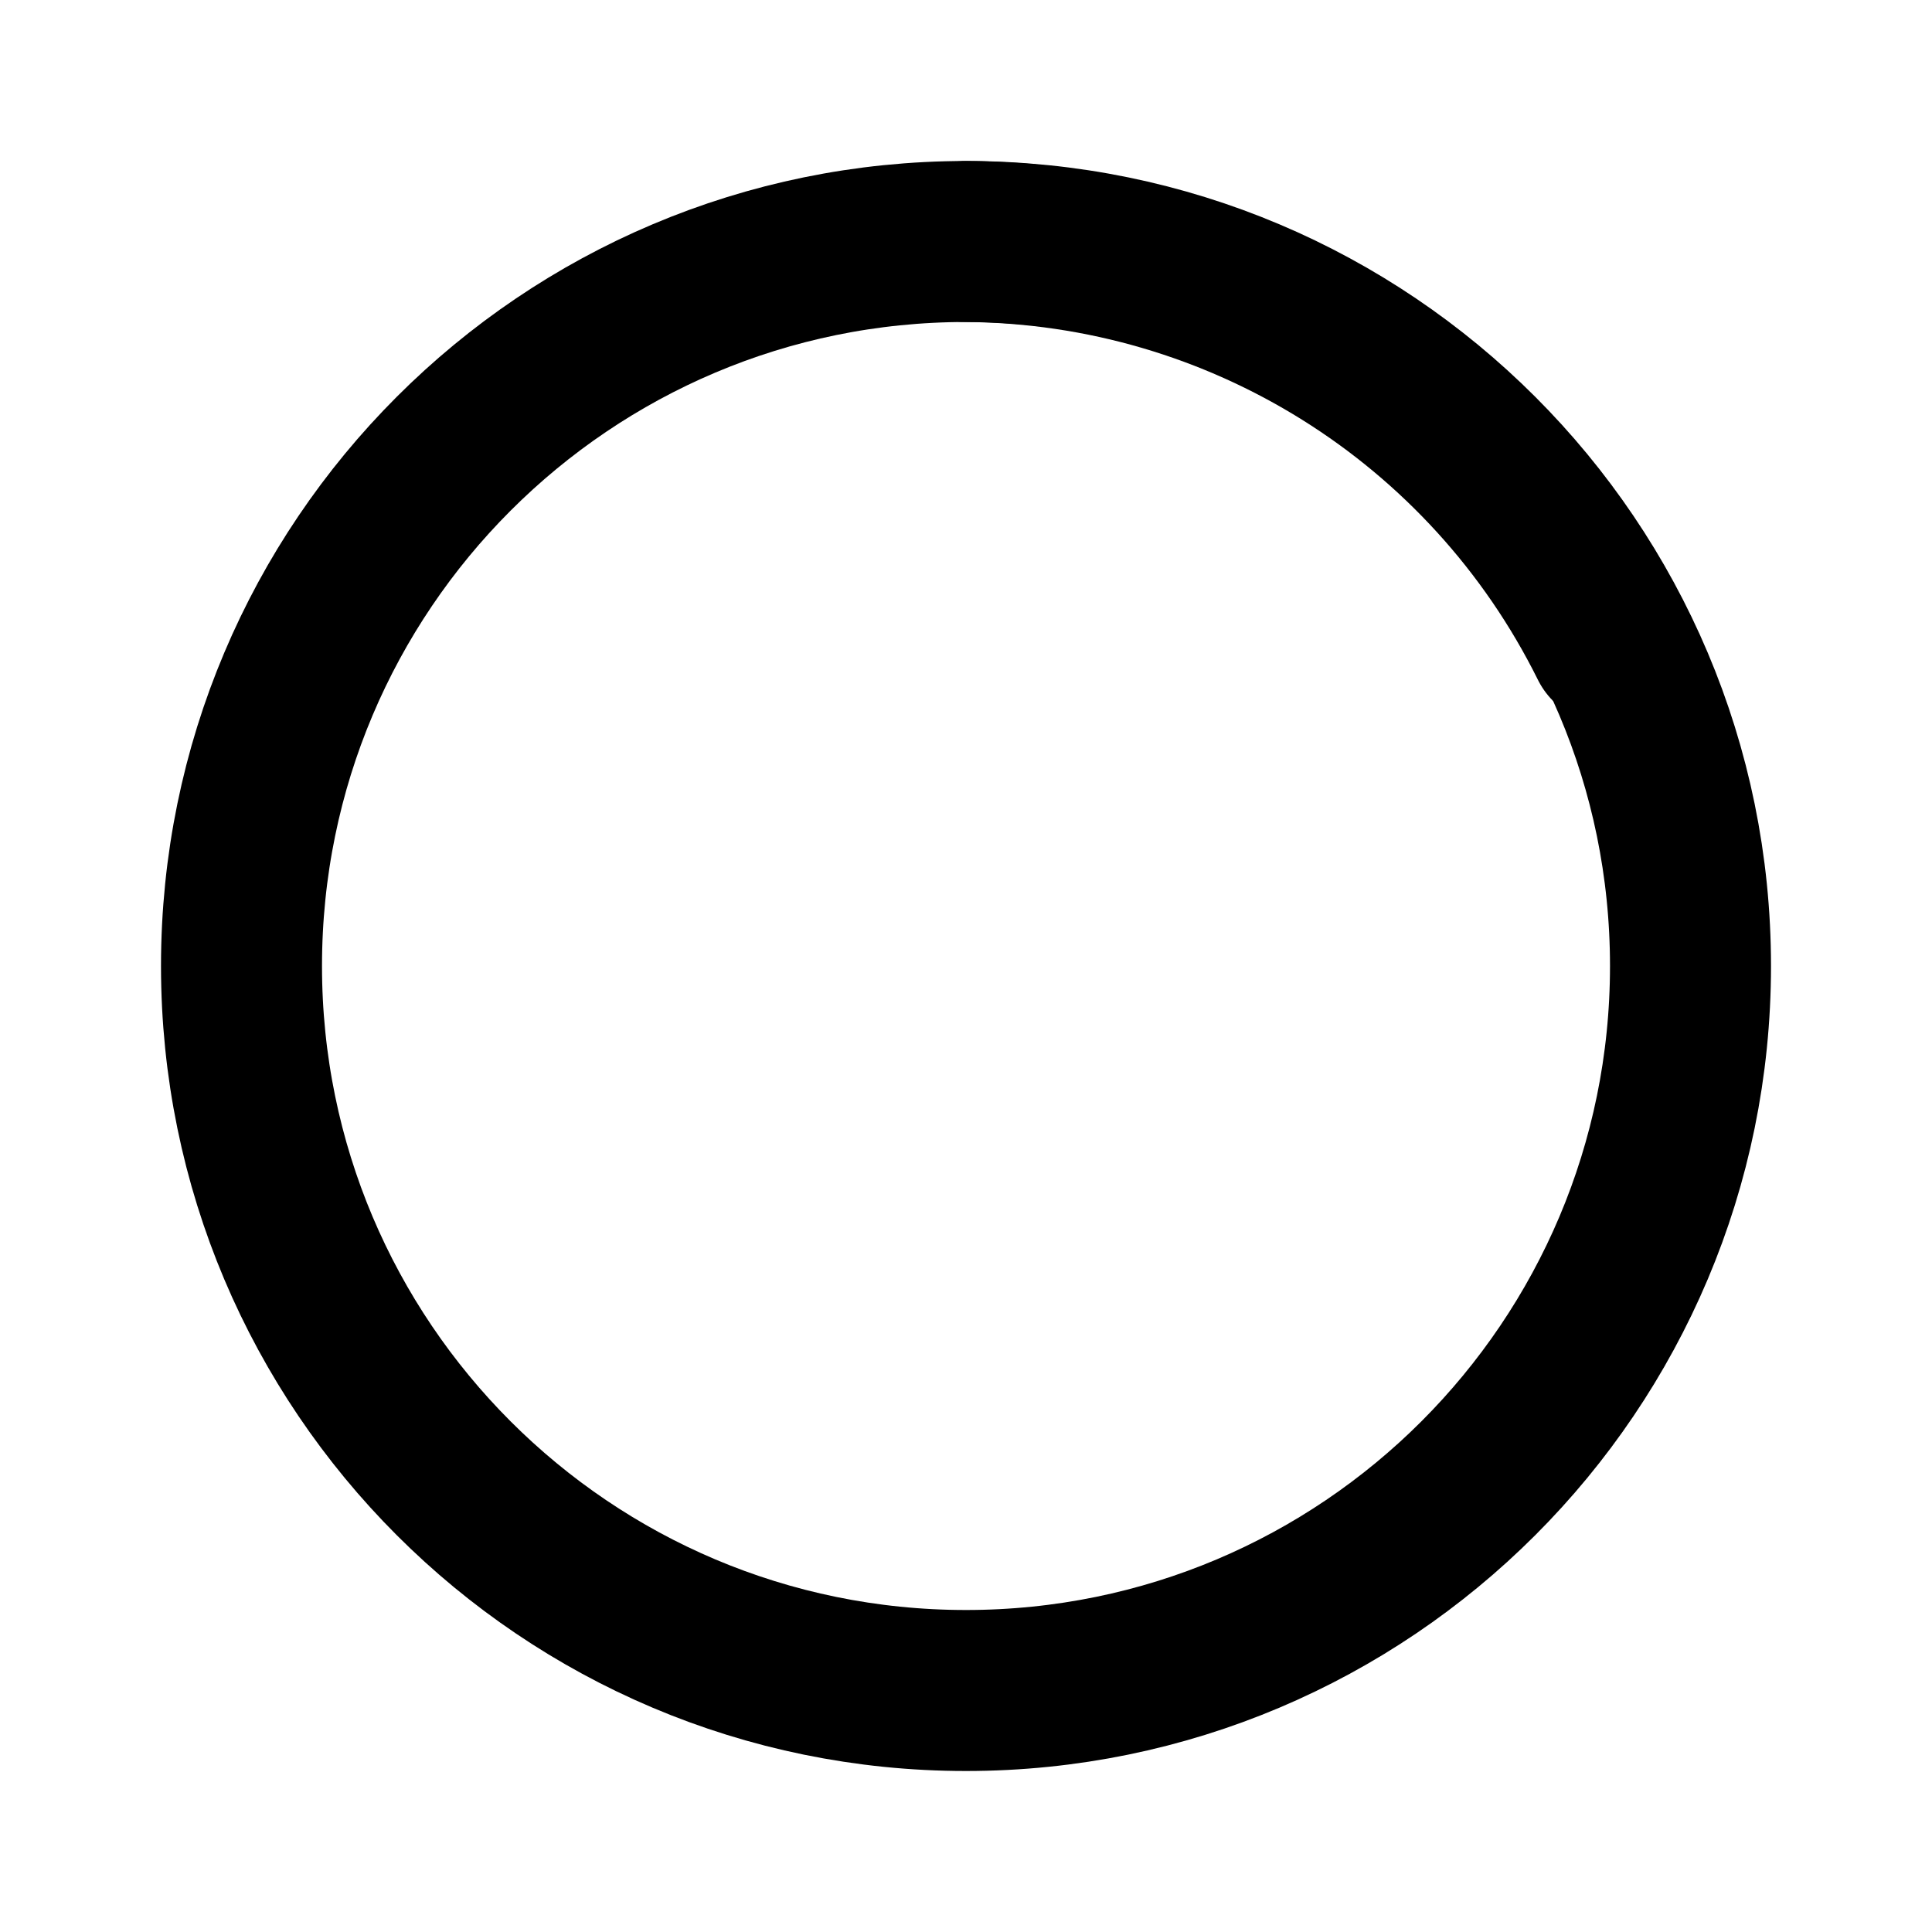
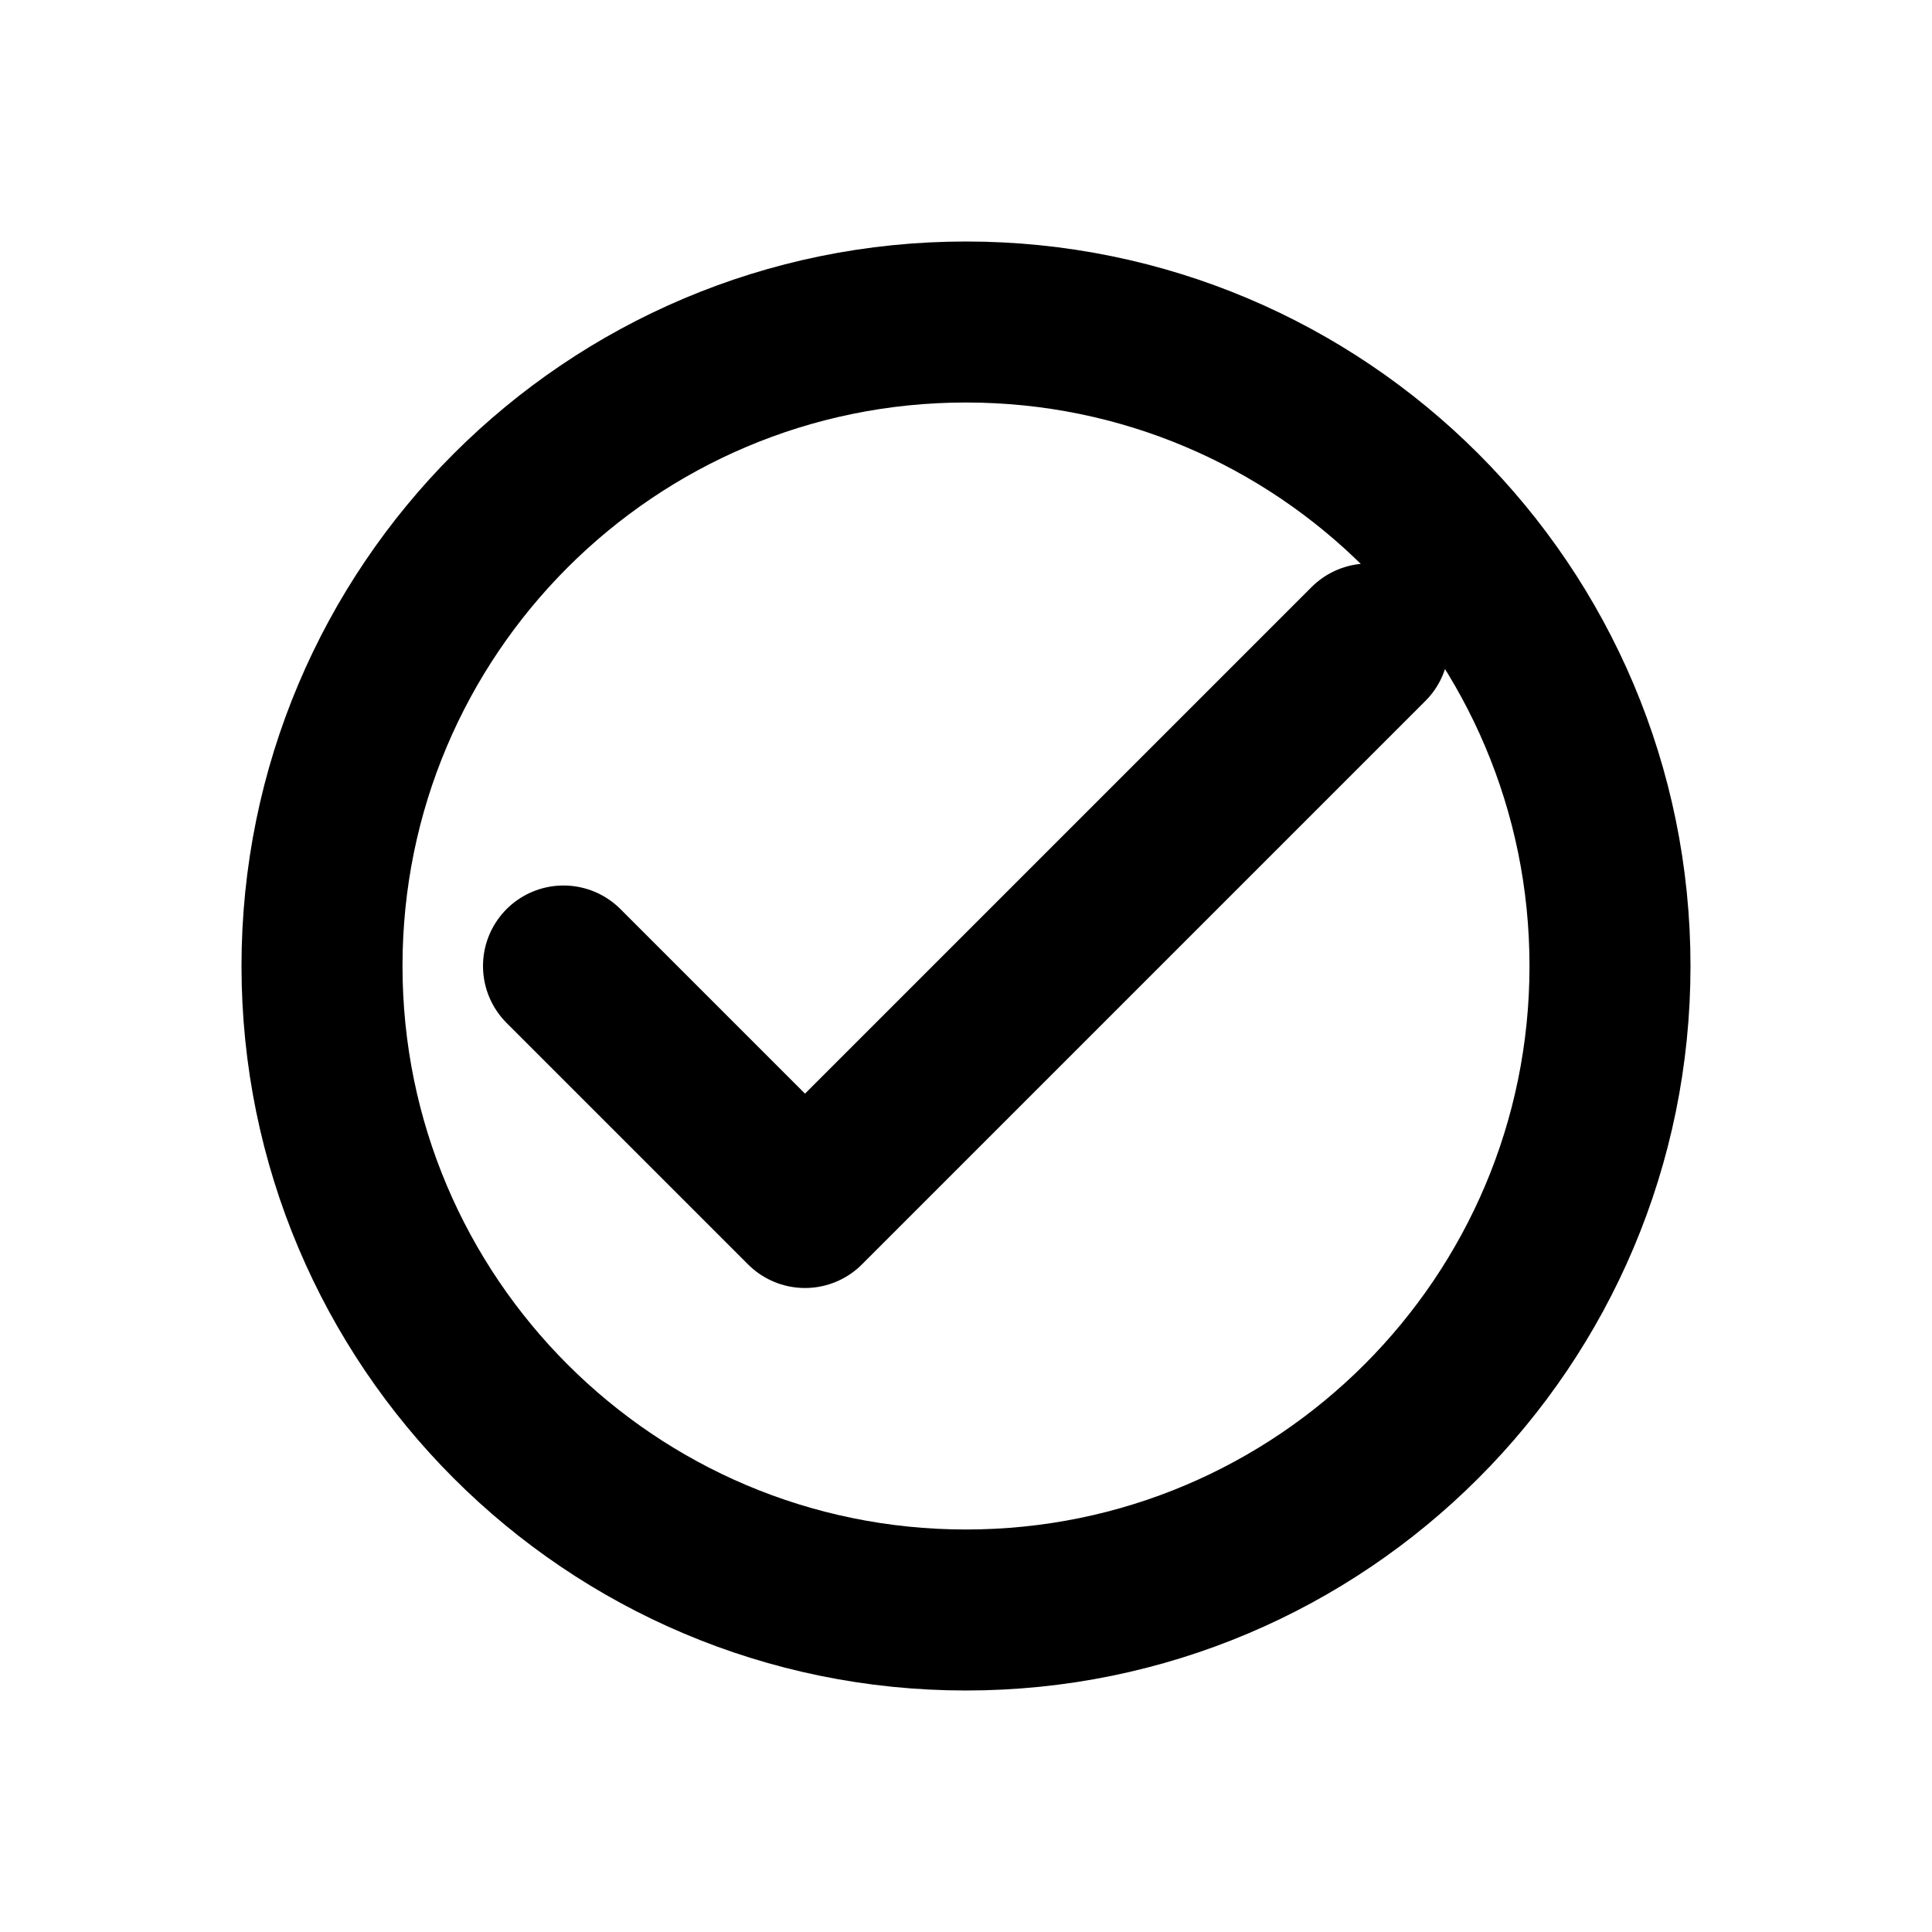
<svg xmlns="http://www.w3.org/2000/svg" viewBox="0 0 24 24" fill="none" stroke="currentColor" stroke-width="2" stroke-linecap="round" stroke-linejoin="round">
-   <circle cx="12" cy="12" r="9" />
-   <path d="M12 3a9 9 0 0 1 8 5" />
+   <circle cx="12" cy="12" r="8" />
+   <path d="M7 12l3 3 7-7" />
</svg>
